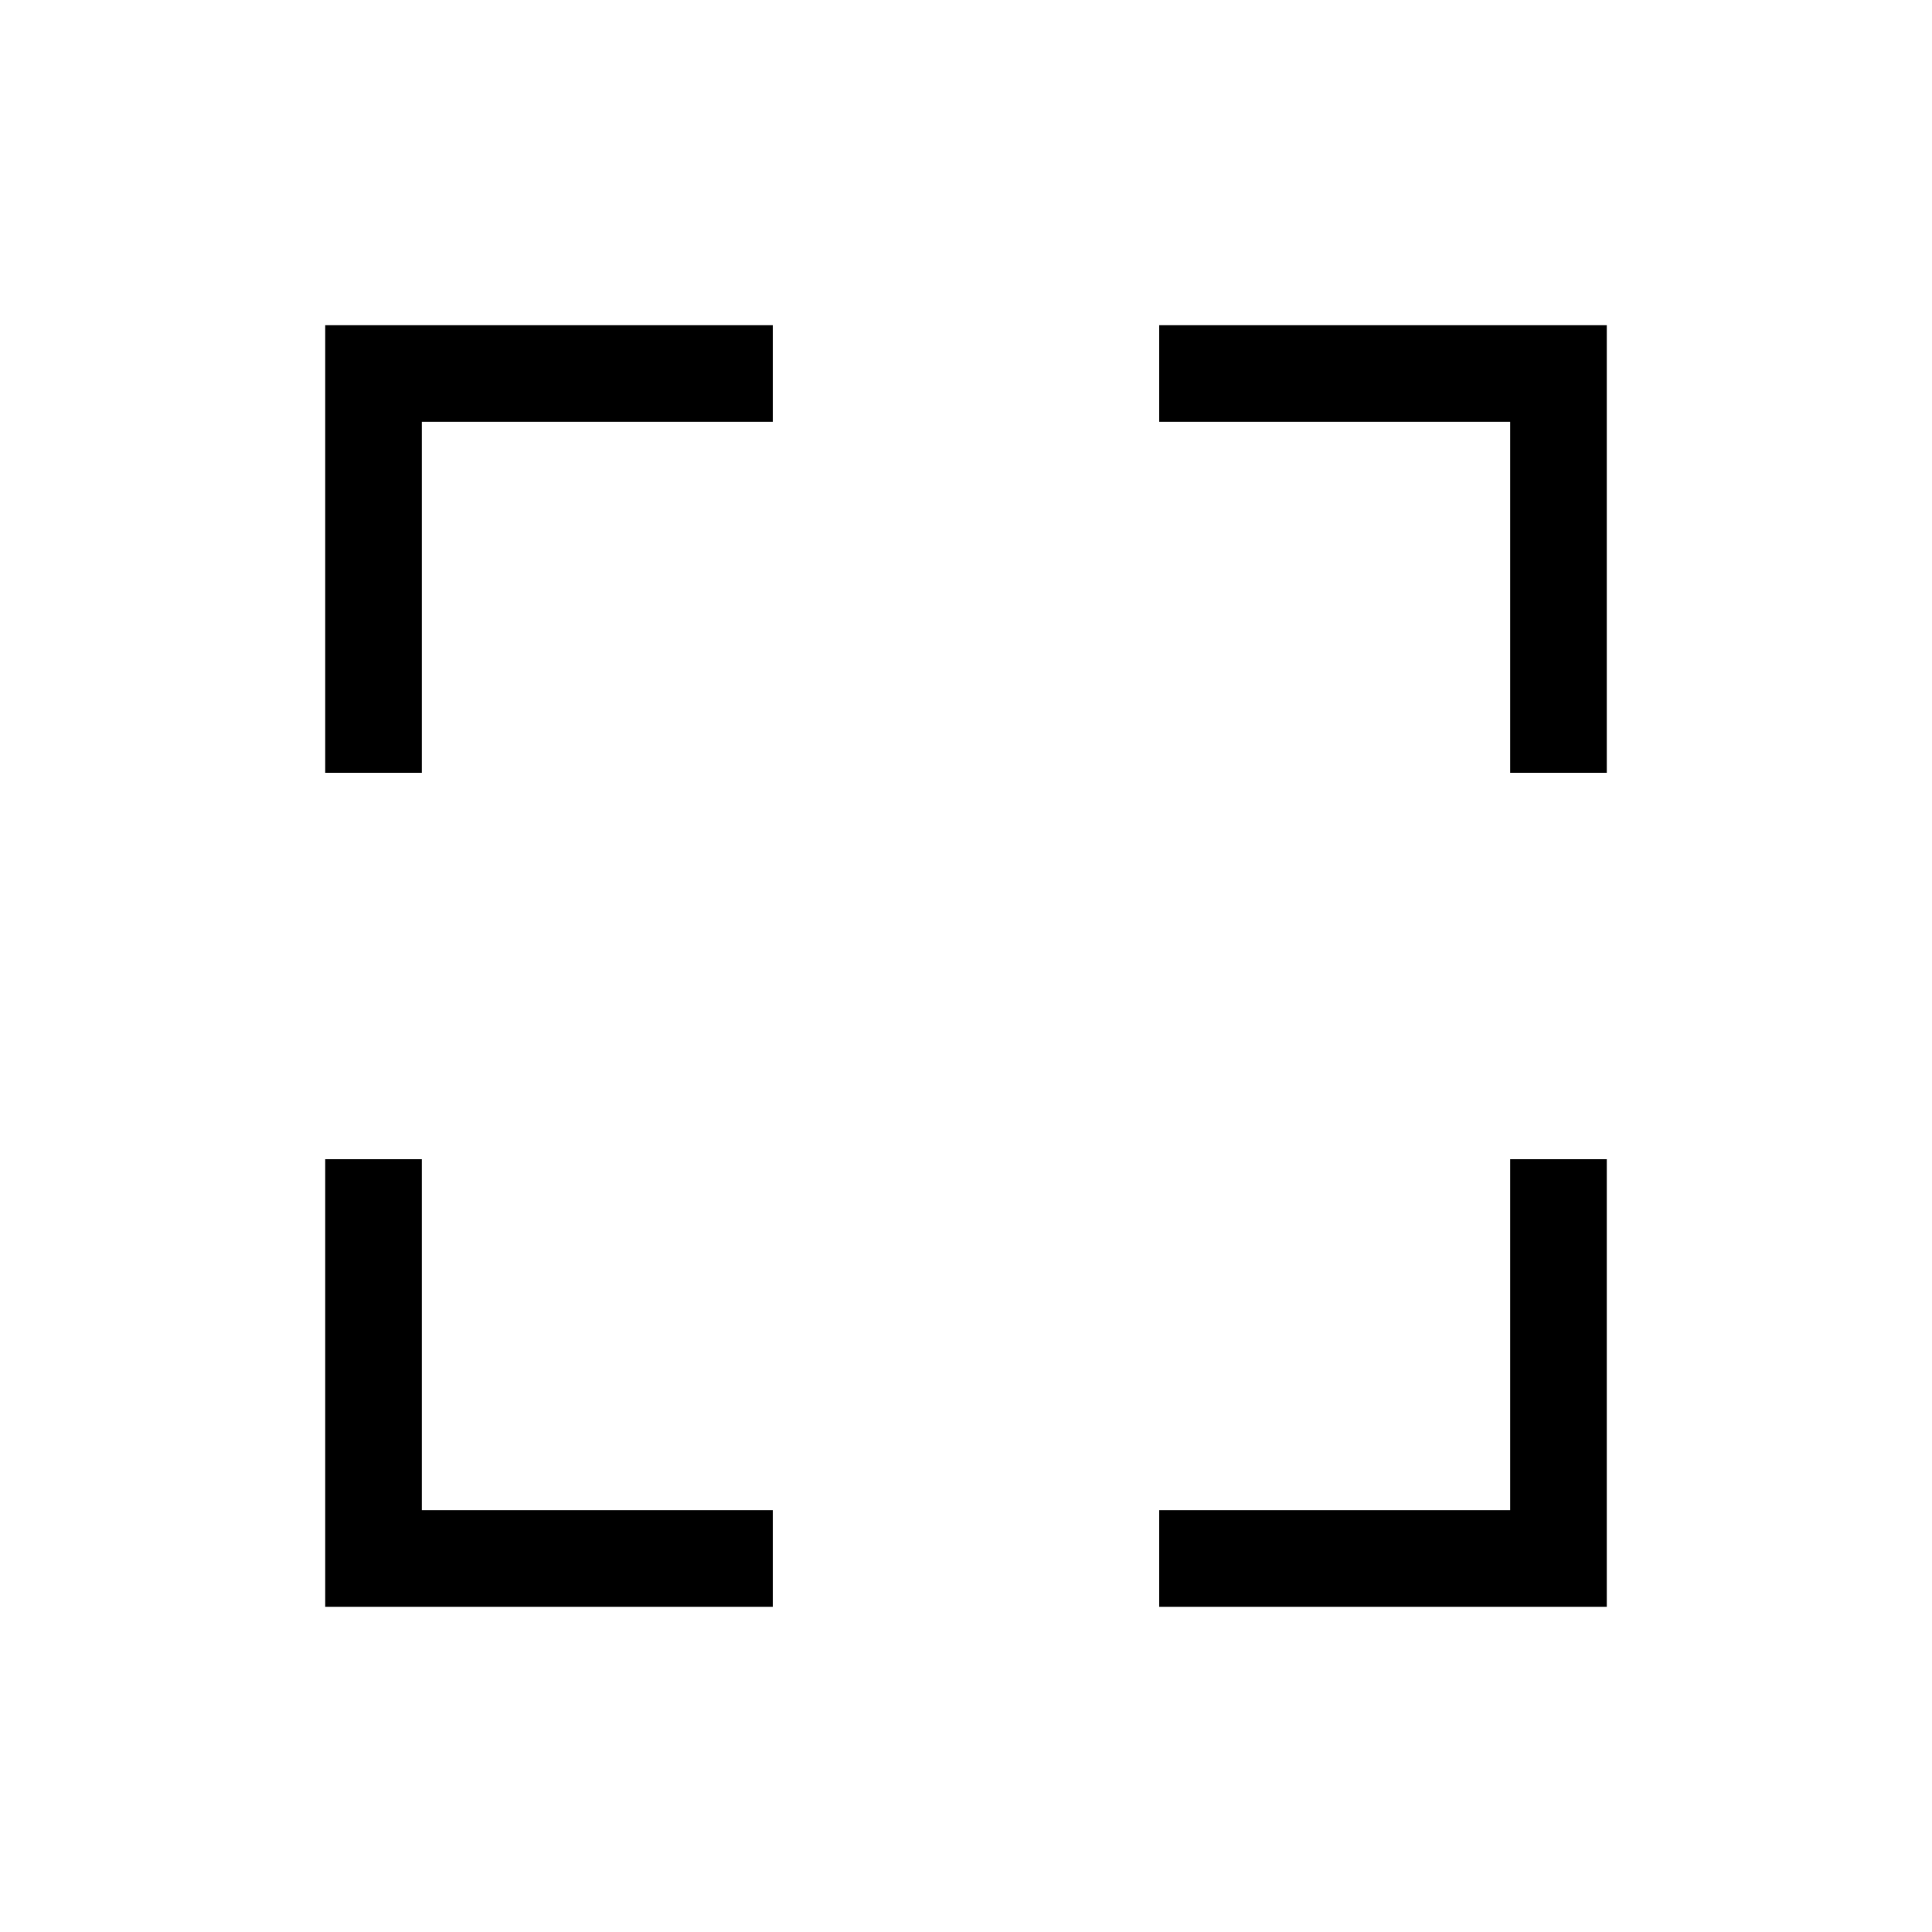
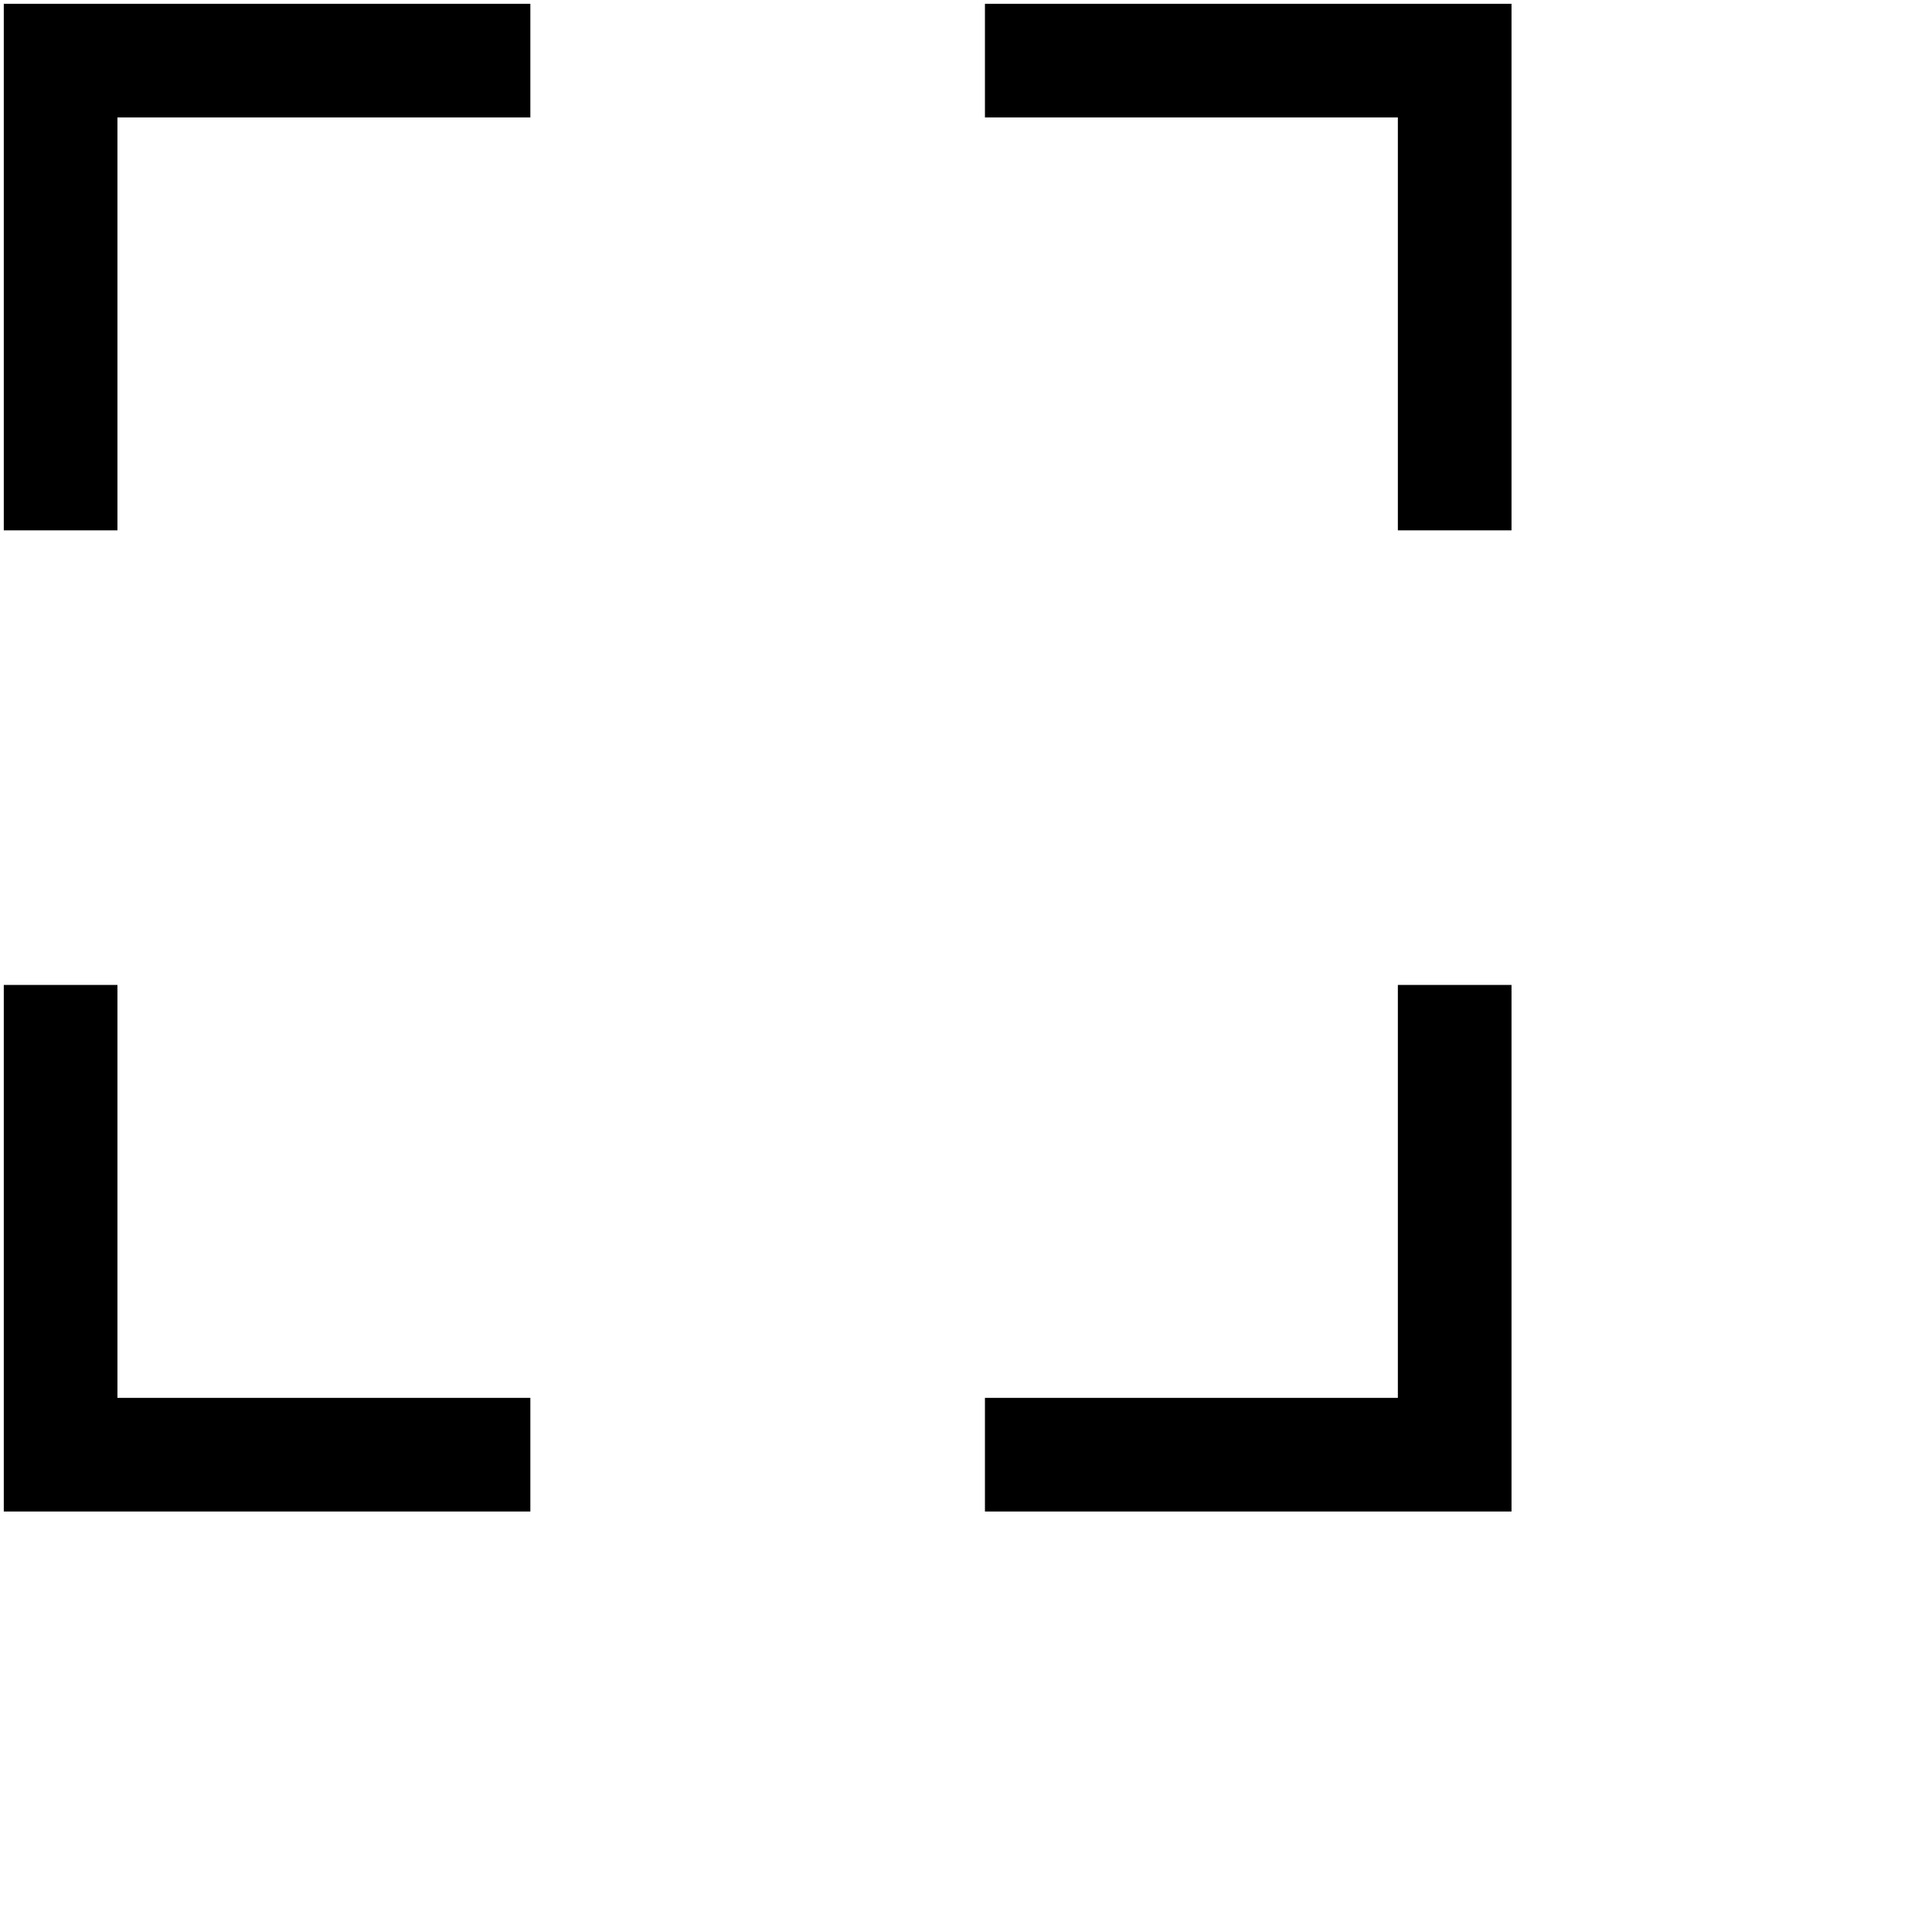
- <svg xmlns="http://www.w3.org/2000/svg" version="1.1" id="Ebene_1" x="0px" y="0px" viewBox="0 0 60 60" style="enable-background:new 0 0 60 60;" xml:space="preserve">
+ <svg xmlns="http://www.w3.org/2000/svg" viewBox="10 10 51 51">
  <g>
    <polygon fill="currentcolor" points="13.1,24 13.1,13.1 24,13.1 24,10.1 10.1,10.1 10.1,24  " />
    <polygon fill="currentcolor" points="36,13.1 46.9,13.1 46.9,24 49.9,24 49.9,10.1 36,10.1  " />
    <polygon fill="currentcolor" points="46.9,36 46.9,46.9 36,46.9 36,49.9 49.9,49.9 49.9,36  " />
    <polygon fill="currentcolor" points="24,46.9 13.1,46.9 13.1,36 10.1,36 10.1,49.9 24,49.9  " />
  </g>
</svg>
